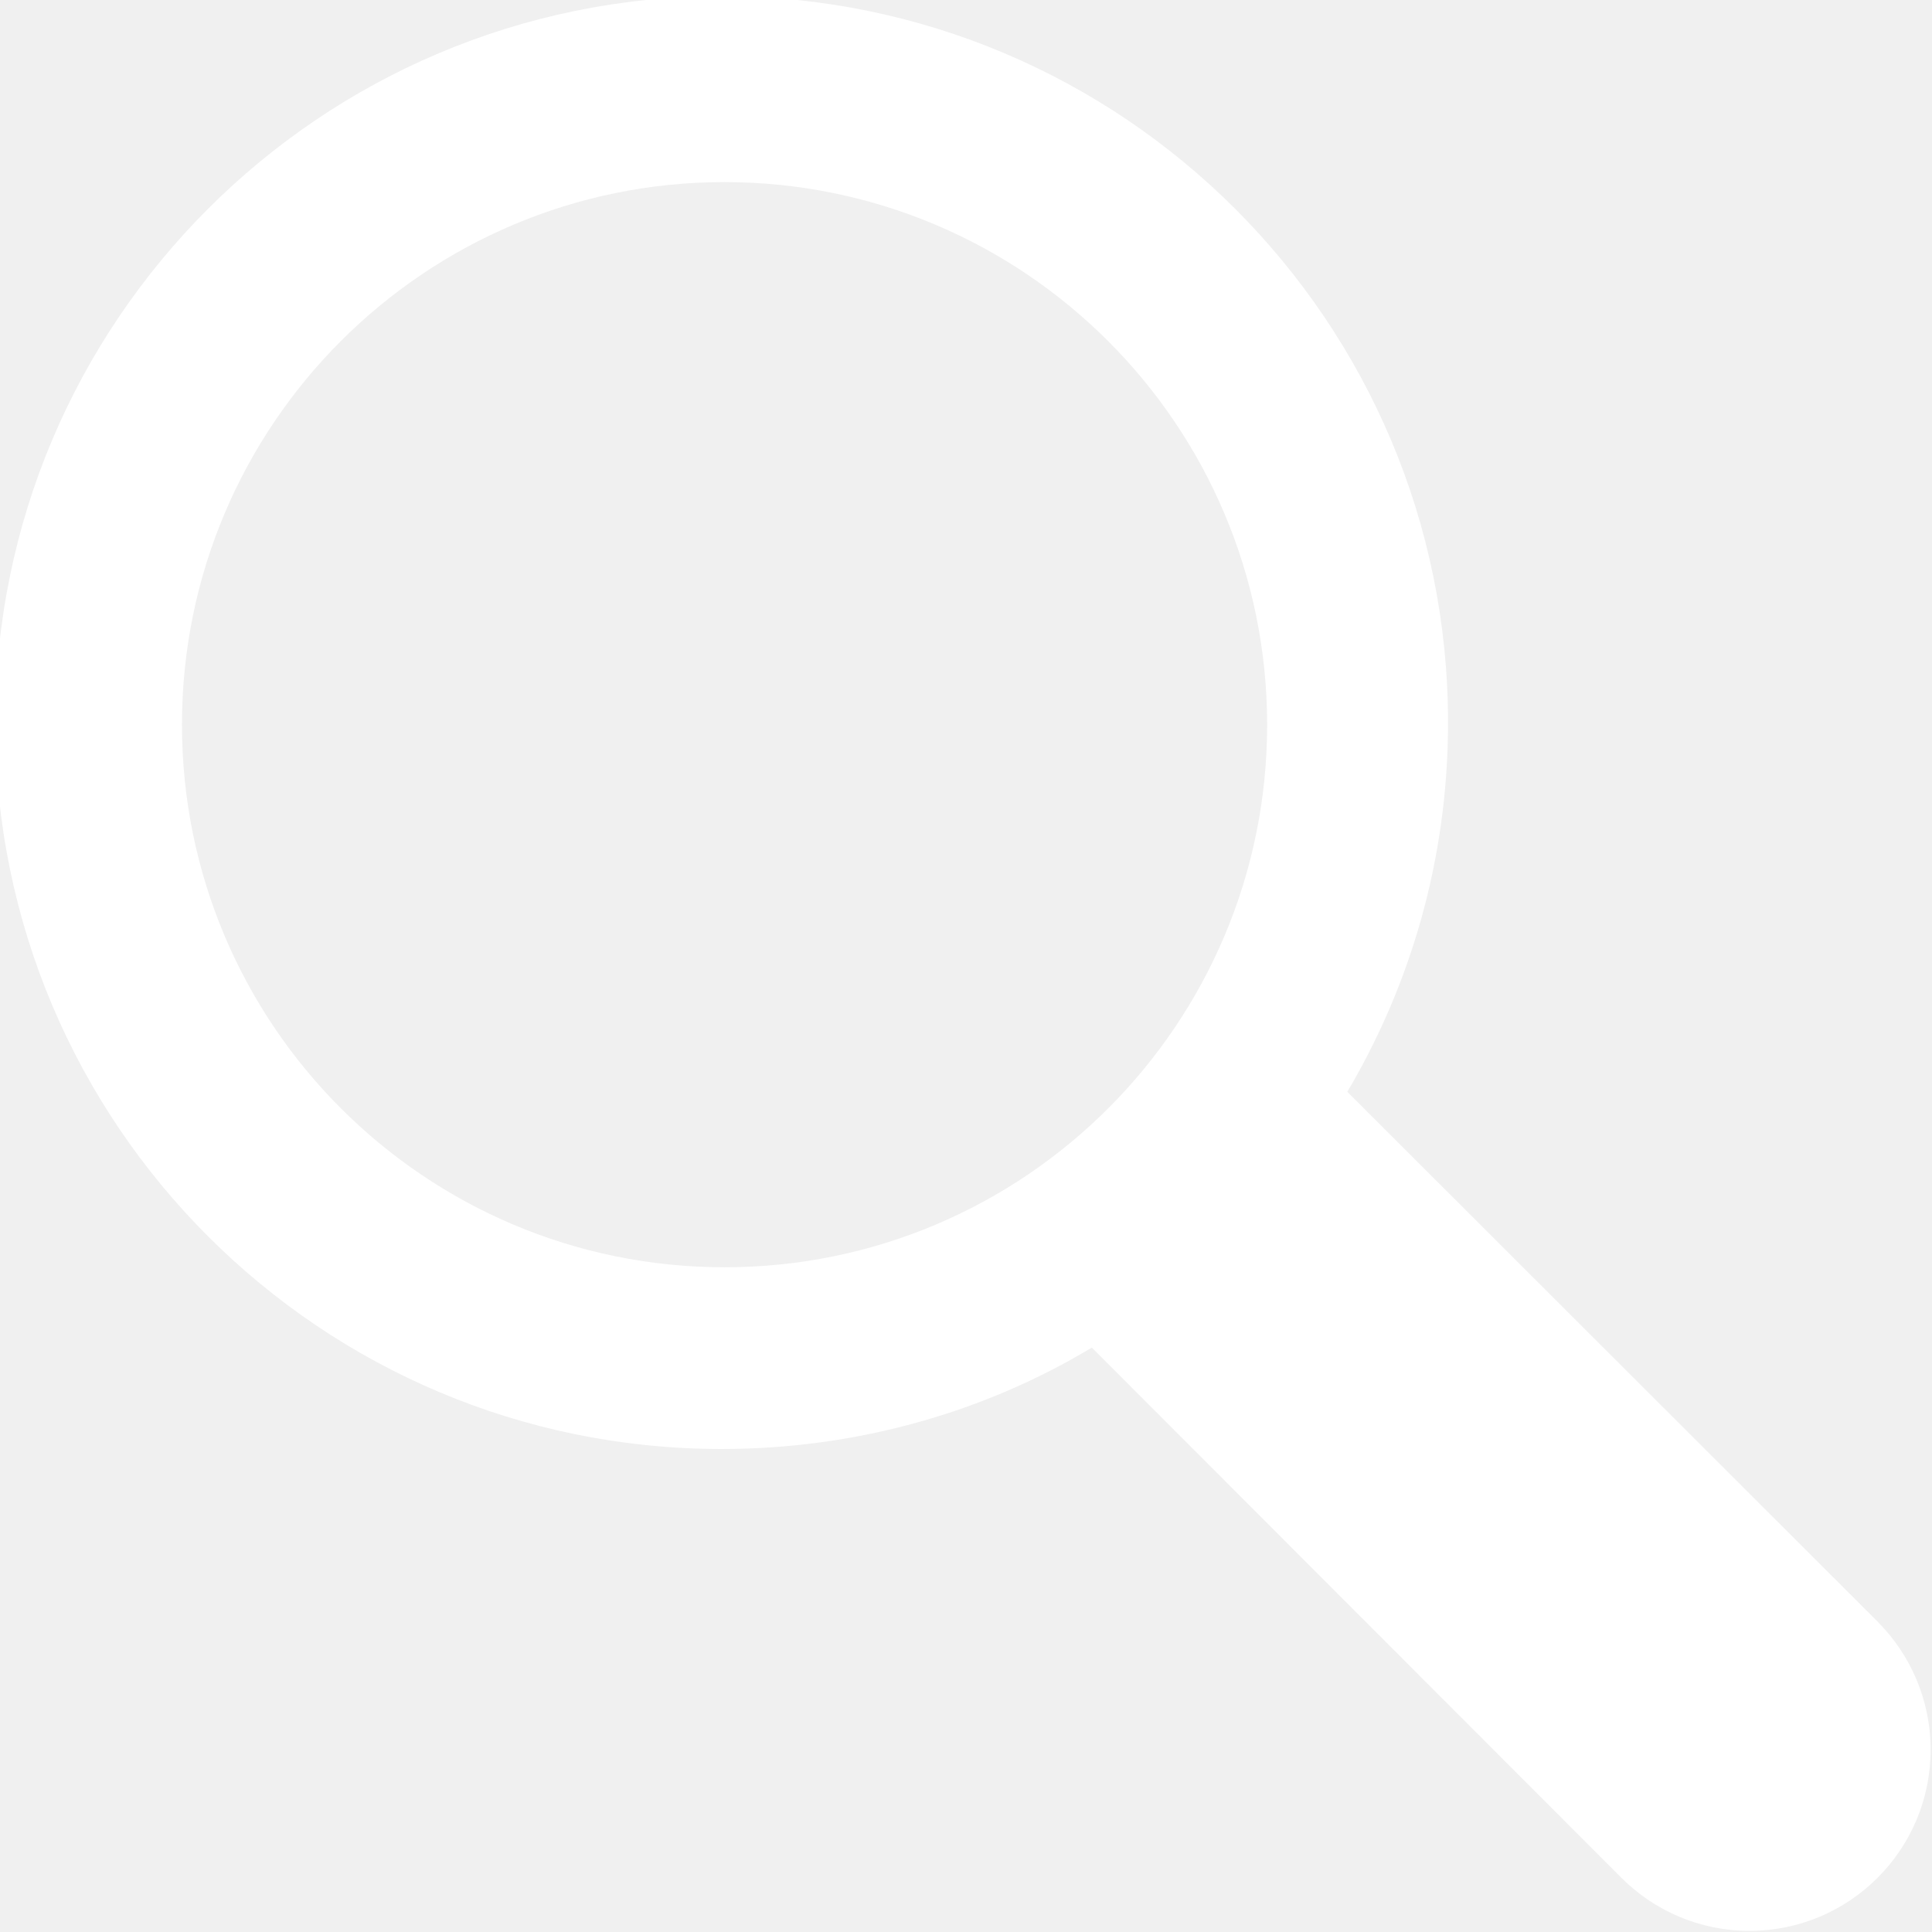
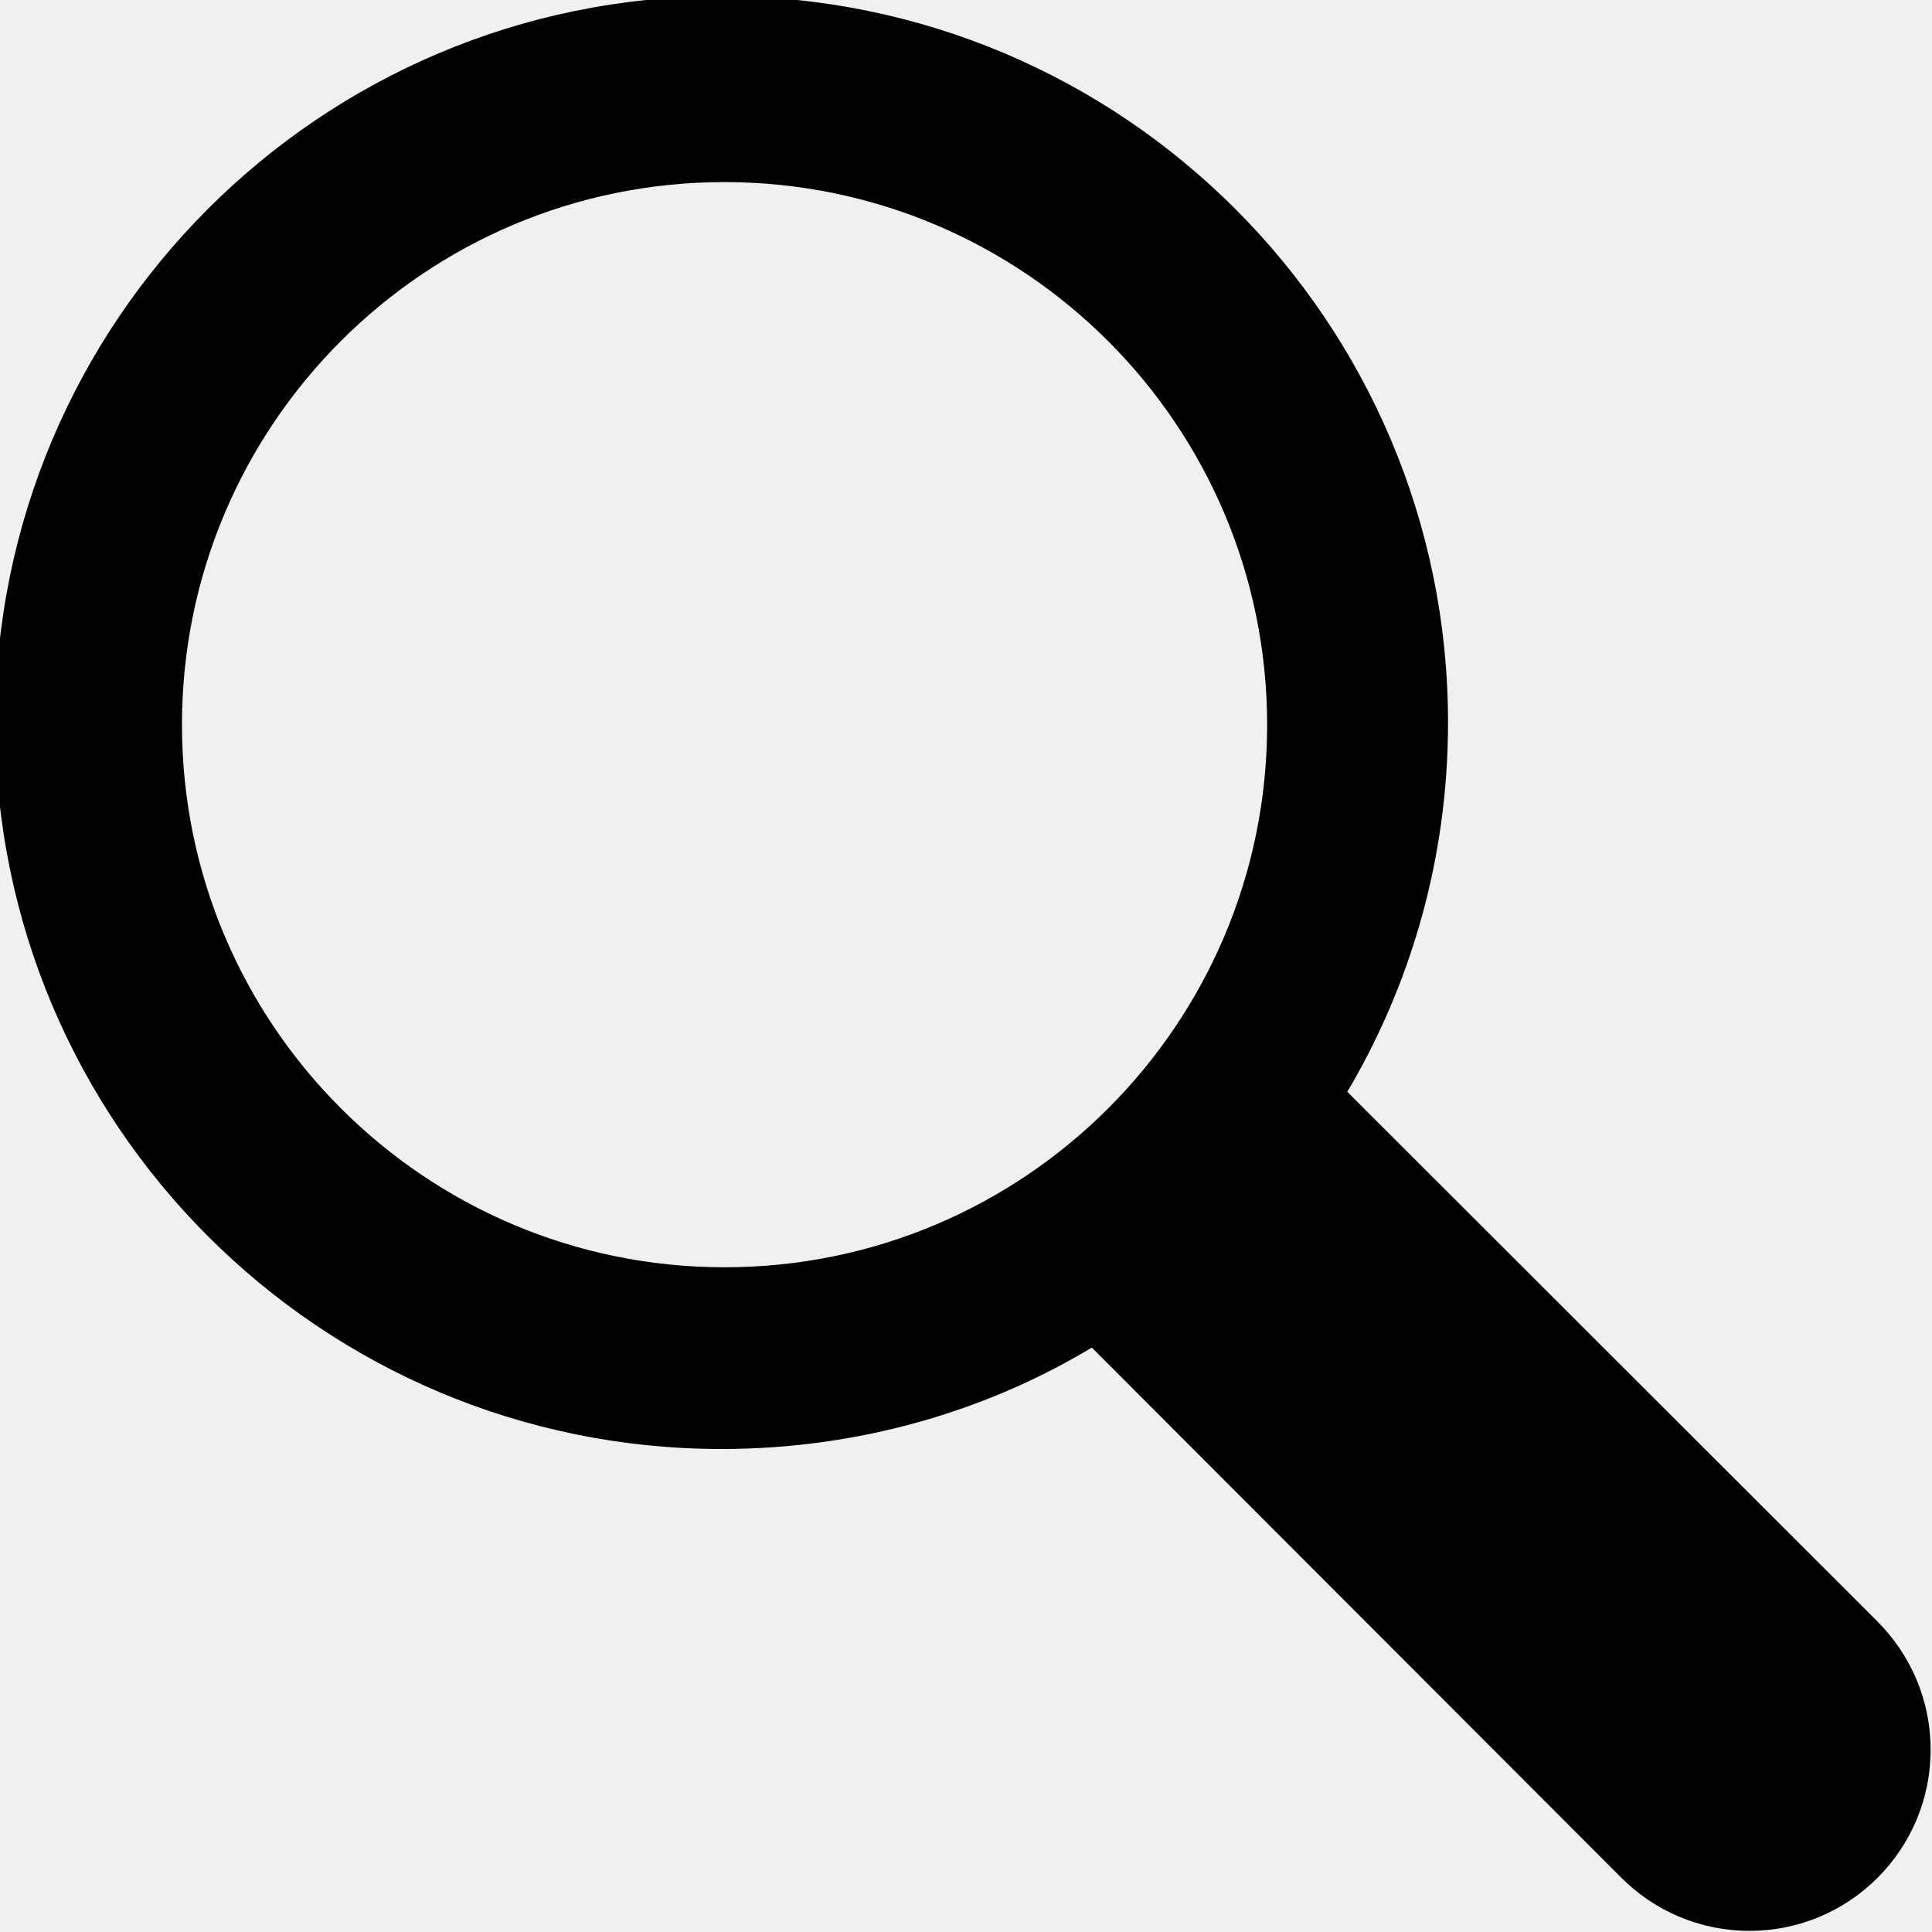
<svg xmlns="http://www.w3.org/2000/svg" version="1.1" viewBox="0 0 32 32">
-   <path fill="#ffffff" d="M31.101 26.862c0.541 0.543 0.876 1.292 0.876 2.119 0 1.657-1.343 3-3 3-0.83 0-1.581-0.337-2.124-0.881l-0-0-8.769-8.78c-1.753 1.056-3.87 1.68-6.132 1.68-6.645 0-12.032-5.387-12.032-12.032s5.387-12.032 12.032-12.032c6.645 0 12.032 5.387 12.032 12.032 0 2.255-0.62 4.365-1.7 6.169l0.030-0.055 8.788 8.78zM12.001 3.016c-4.963 0-8.987 4.024-8.987 8.987s4.024 8.987 8.987 8.987c4.963 0 8.987-4.024 8.987-8.987v0c-0.003-4.962-4.025-8.984-8.987-8.987h-0z" />
+   <path d="M31.101 26.862c0.541 0.543 0.876 1.292 0.876 2.119 0 1.657-1.343 3-3 3-0.83 0-1.581-0.337-2.124-0.881l-0-0-8.769-8.78c-1.753 1.056-3.87 1.68-6.132 1.68-6.645 0-12.032-5.387-12.032-12.032s5.387-12.032 12.032-12.032c6.645 0 12.032 5.387 12.032 12.032 0 2.255-0.62 4.365-1.7 6.169l0.030-0.055 8.788 8.78zM12.001 3.016c-4.963 0-8.987 4.024-8.987 8.987s4.024 8.987 8.987 8.987c4.963 0 8.987-4.024 8.987-8.987v0c-0.003-4.962-4.025-8.984-8.987-8.987h-0z" />
</svg>
